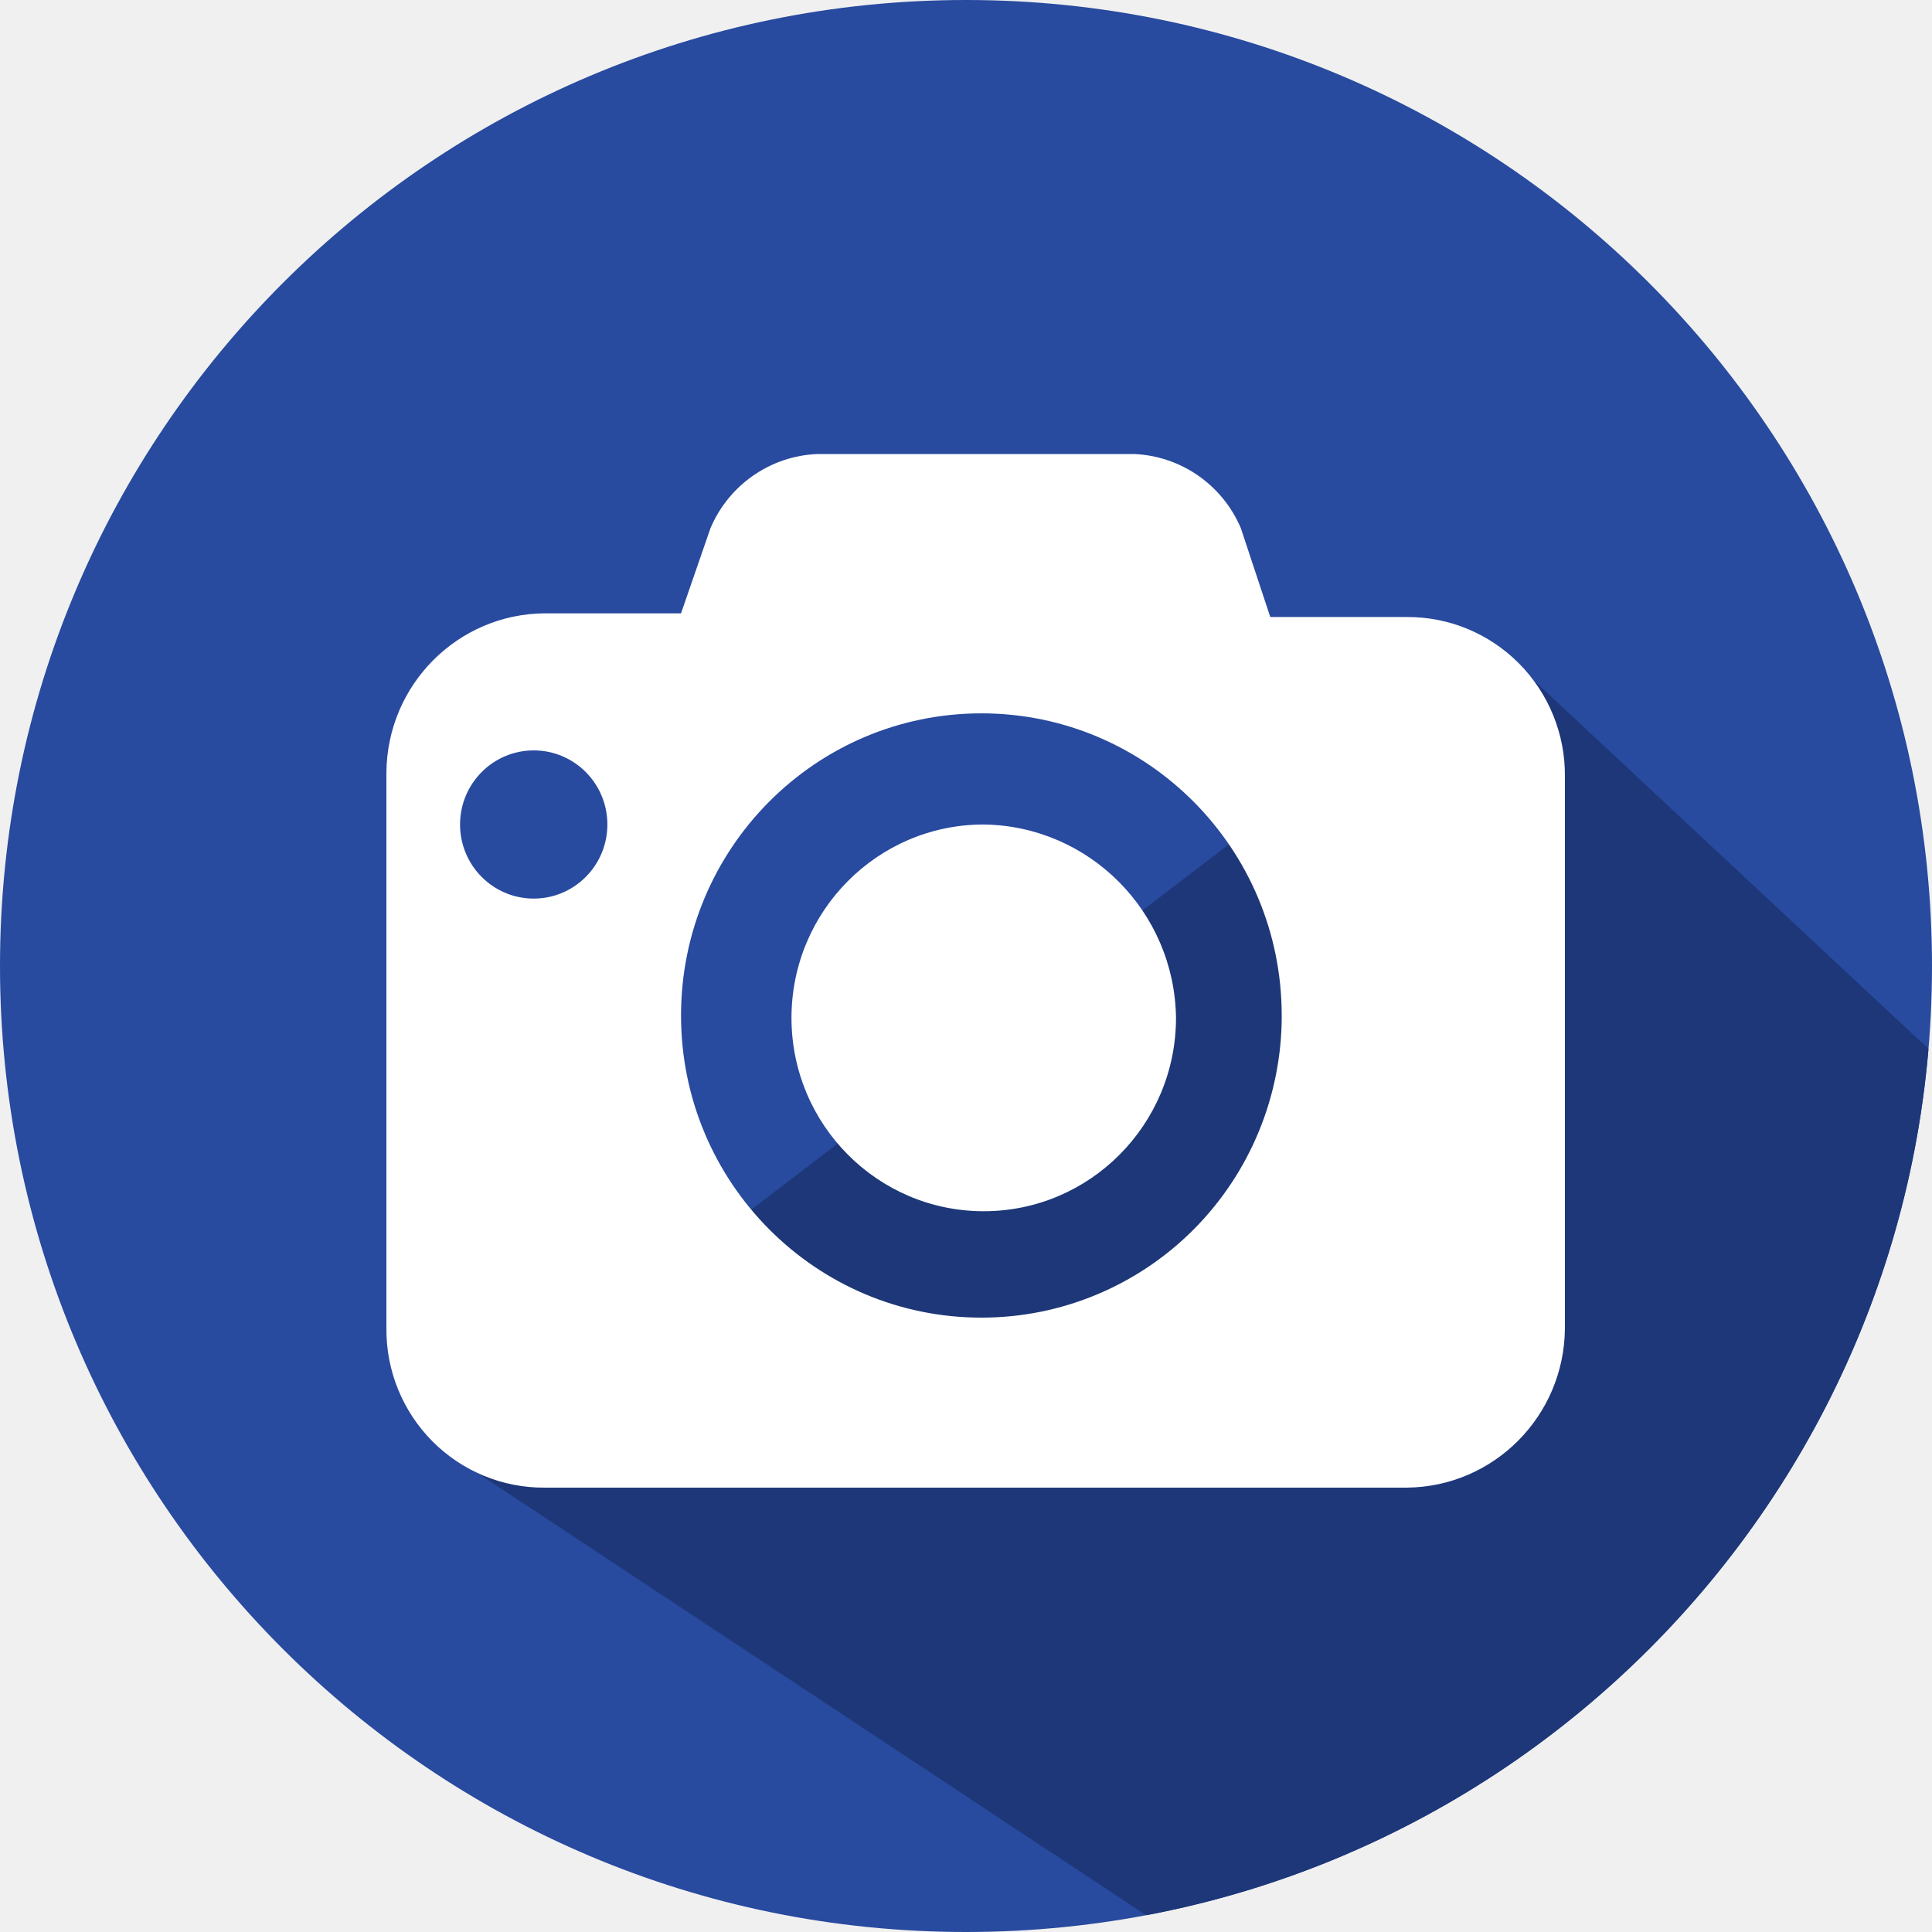
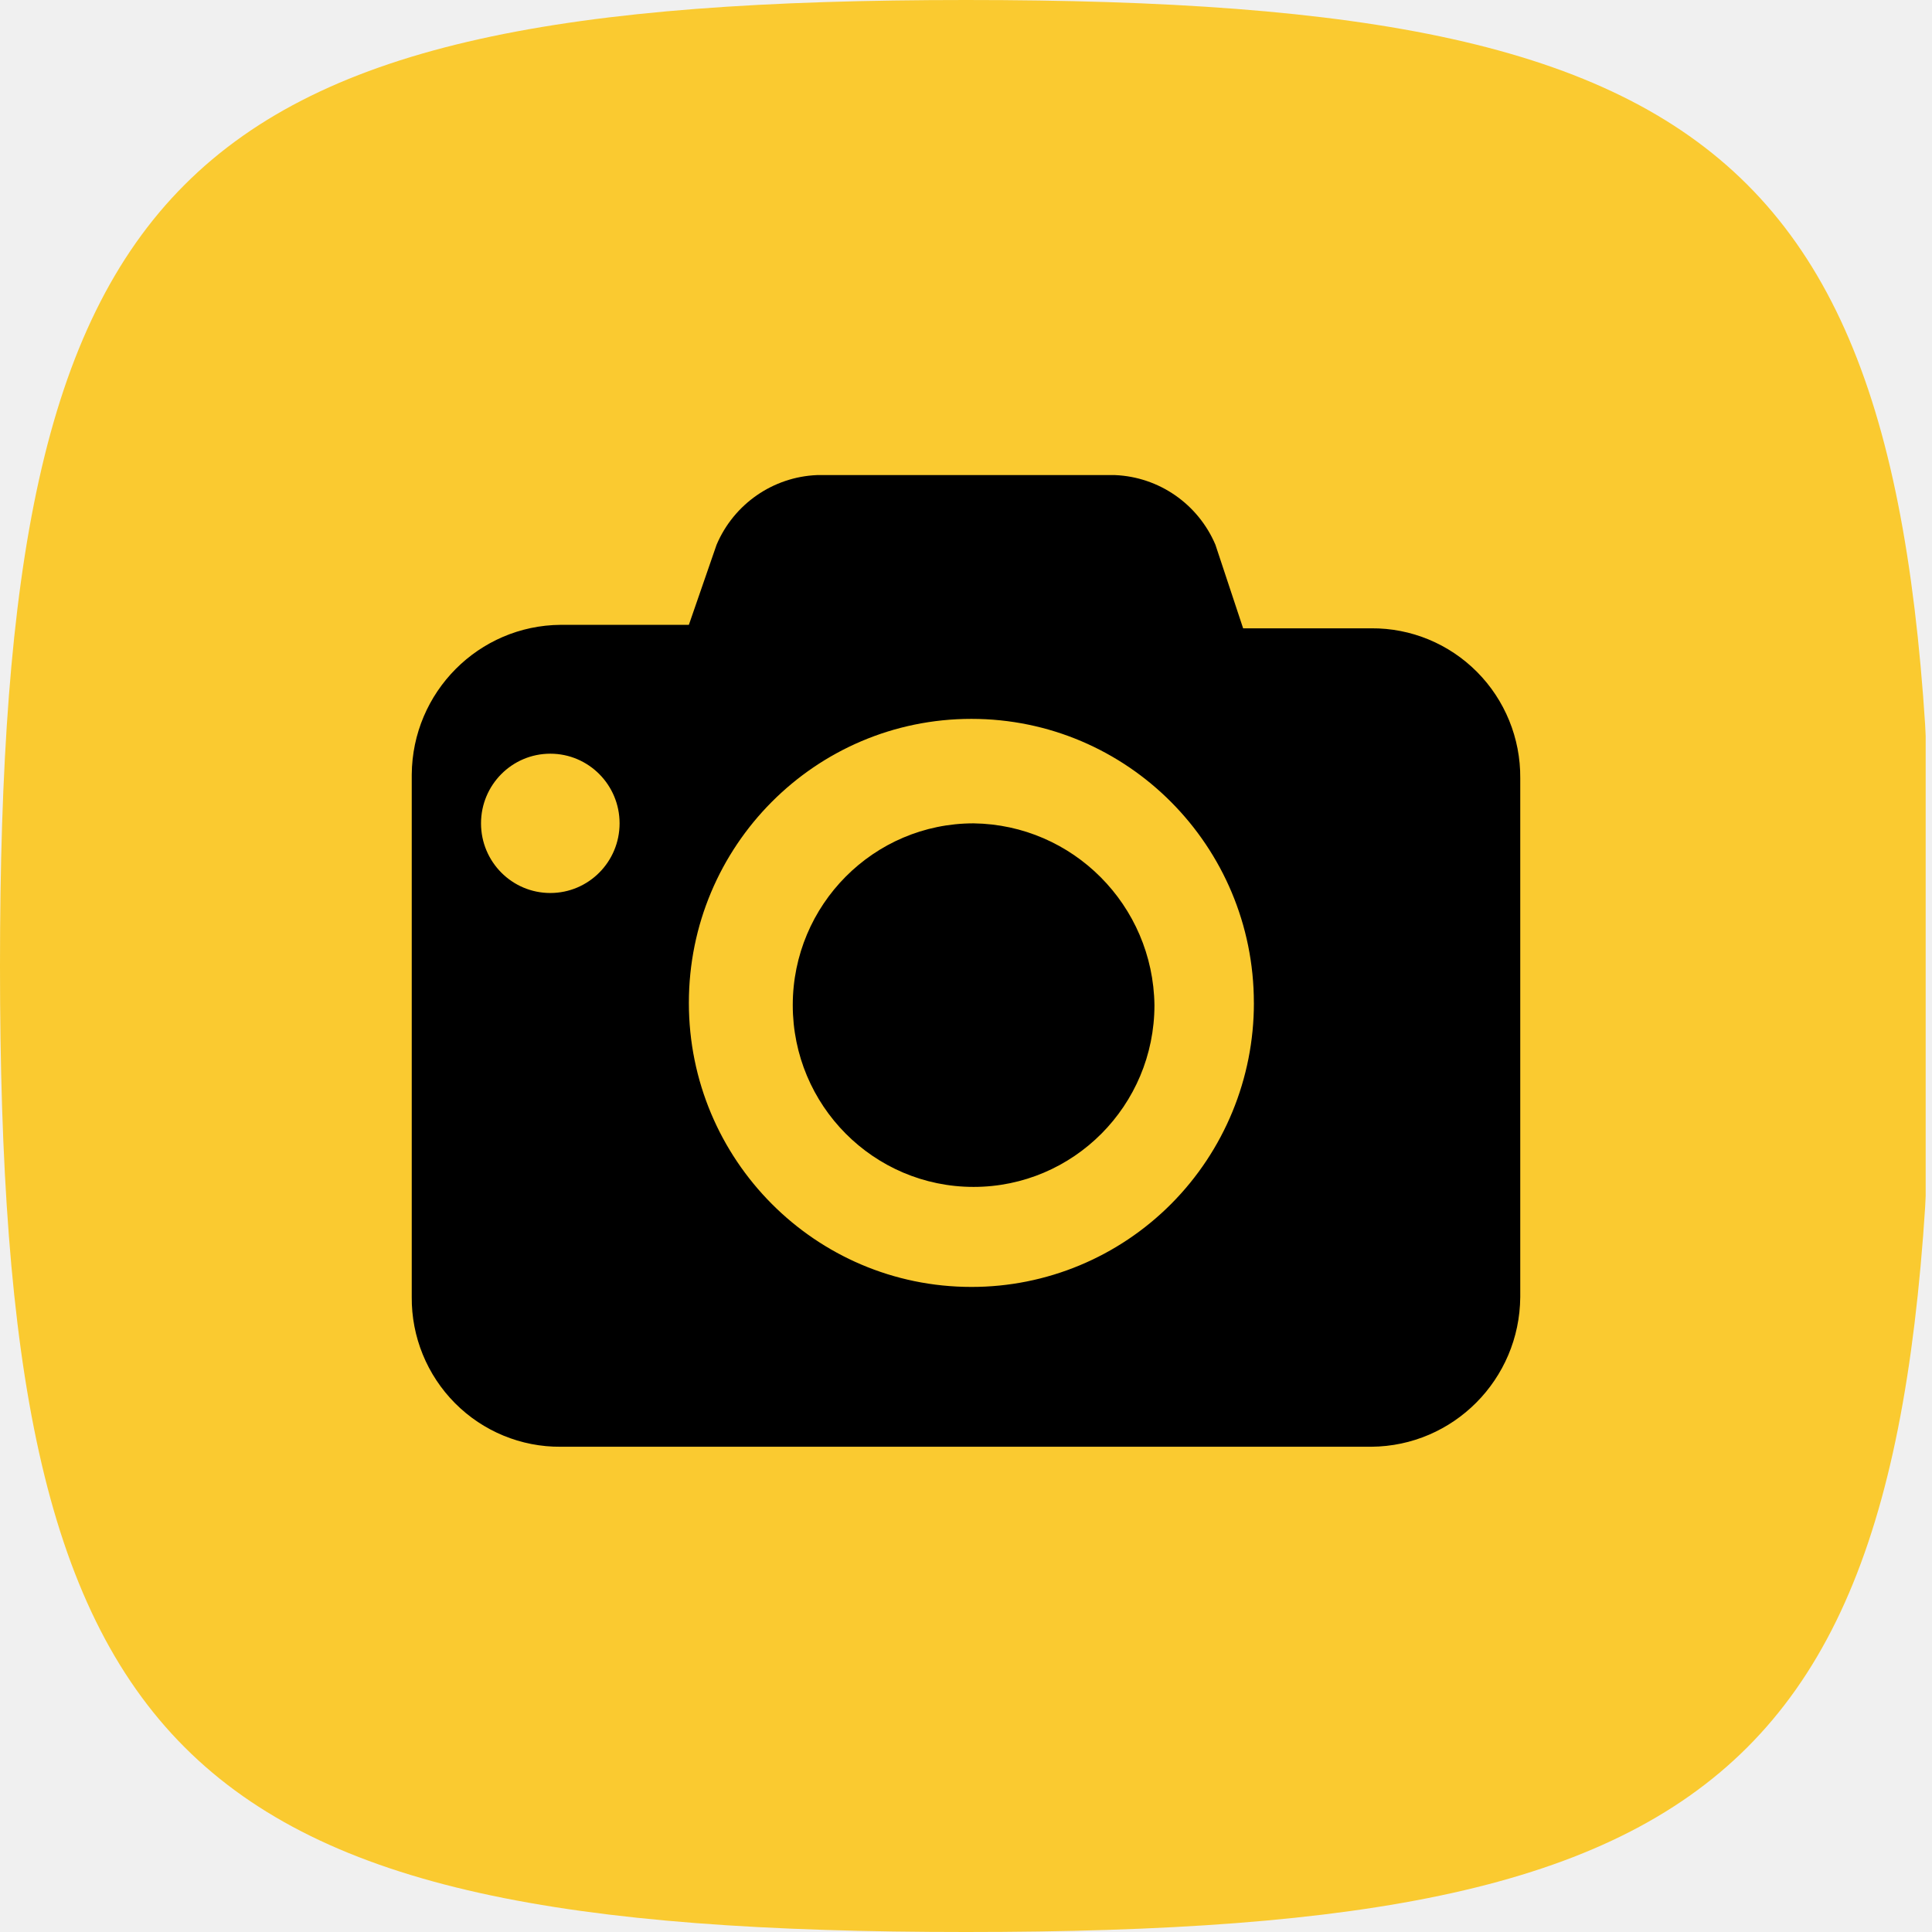
- <svg xmlns="http://www.w3.org/2000/svg" xmlns:xlink="http://www.w3.org/1999/xlink" width="200px" height="200px" viewBox="0 0 200 200" version="1.1">
-   <defs>
-     <circle id="path-1" cx="100" cy="100" r="100" />
-   </defs>
-   <g id="Page-1" stroke="none" stroke-width="1" fill="none" fill-rule="evenodd">
-     <g id="icon_webpage">
-       <mask id="mask-2" fill="white">
-         <use xlink:href="#path-1" />
-       </mask>
-       <use id="Oval" fill="#284A9F" xlink:href="#path-1" />
-       <polygon id="Path-2" fill="#1D3778" mask="url(#mask-2)" points="45.518 149.893 131.669 206.875 192.24 182.446 207.839 116.242 154.561 66.497" />
-       <path d="M101.835,125.386 C90.847,125.386 81.934,116.423 81.934,105.366 C81.938,94.314 90.851,85.351 101.839,85.351 C112.769,85.501 121.591,94.375 121.74,105.37 C121.736,116.423 112.826,125.386 101.835,125.386 Z M161.999,137.509 C161.935,146.59 154.634,153.934 145.606,153.999 L56.394,153.999 C52.037,154.034 47.847,152.304 44.766,149.206 C41.686,146.107 39.962,141.892 40.001,137.509 L40.001,79.982 C40.065,70.9 47.366,63.556 56.394,63.491 L70.5,63.491 L73.55,54.67 C75.457,50.183 79.761,47.199 84.606,47 L117.394,47 C122.239,47.199 126.544,50.183 128.45,54.67 L131.5,63.874 L145.606,63.874 C149.964,63.84 154.153,65.57 157.234,68.668 C160.314,71.767 162.034,75.982 161.999,80.365 L161.999,137.509 Z M55.25,93.021 C59.461,93.021 62.875,89.587 62.875,85.351 C62.875,81.115 59.461,77.681 55.25,77.681 C51.039,77.681 47.625,81.115 47.625,85.351 C47.625,89.587 51.039,93.021 55.25,93.021 Z M132.682,105.121 C132.682,87.848 118.766,73.846 101.595,73.846 C84.42,73.846 70.5,87.848 70.5,105.121 C70.5,122.394 84.42,136.4 101.591,136.4 C109.841,136.412 117.756,133.117 123.589,127.25 C129.422,121.382 132.693,113.42 132.685,105.121 L132.682,105.121 Z" id="Shape" fill="#FFFFFF" fill-rule="nonzero" mask="url(#mask-2)" />
-     </g>
+ <svg xmlns="http://www.w3.org/2000/svg" width="305" height="305" viewBox="0 0 305 305" fill="none">
+   <mask id="mask0_13_870" style="mask-type:alpha" maskUnits="userSpaceOnUse" x="0" y="0" width="305" height="305">
+     <path d="M0 152.5C0 26.916 26.916 0 152.5 0C278.084 0 305 26.916 305 152.5C305 278.084 278.084 305 152.5 305C26.916 305 0 278.084 0 152.5Z" fill="#C4C4C4" />
+   </mask>
+   <g mask="url(#mask0_13_870)">
+     <rect width="305" height="305" transform="translate(-1)" fill="#FACA30" />
+     <path d="M153.698 187.374C137.937 187.374 125.151 174.525 125.151 158.674C125.157 142.829 137.942 129.98 153.703 129.98C169.382 130.194 182.037 142.917 182.25 158.68C182.244 174.525 169.464 187.374 153.698 187.374ZM239.999 204.753C239.906 217.772 229.434 228.301 216.484 228.394H88.516C82.266 228.444 76.255 225.964 71.837 221.522C67.418 217.079 64.946 211.037 65.001 204.753V122.283C65.094 109.264 75.566 98.735 88.516 98.641H108.75L113.125 85.996C115.86 79.563 122.034 75.286 128.985 75H176.015C182.966 75.286 189.14 79.563 191.875 85.996L196.25 99.191H216.484C222.735 99.142 228.745 101.621 233.163 106.064C237.582 110.506 240.048 116.548 239.999 122.833V204.753ZM86.875 140.976C92.915 140.976 97.812 136.053 97.812 129.98C97.812 123.907 92.915 118.984 86.875 118.984C80.834 118.984 75.937 123.907 75.937 129.98C75.937 136.053 80.834 140.976 86.875 140.976ZM197.945 158.322C197.945 133.559 177.984 113.486 153.353 113.486C128.717 113.486 108.75 133.559 108.75 158.322C108.75 183.085 128.717 203.164 153.348 203.164C165.182 203.18 176.535 198.458 184.902 190.046C193.269 181.634 197.961 170.22 197.95 158.322H197.945Z" fill="black" />
  </g>
</svg>
